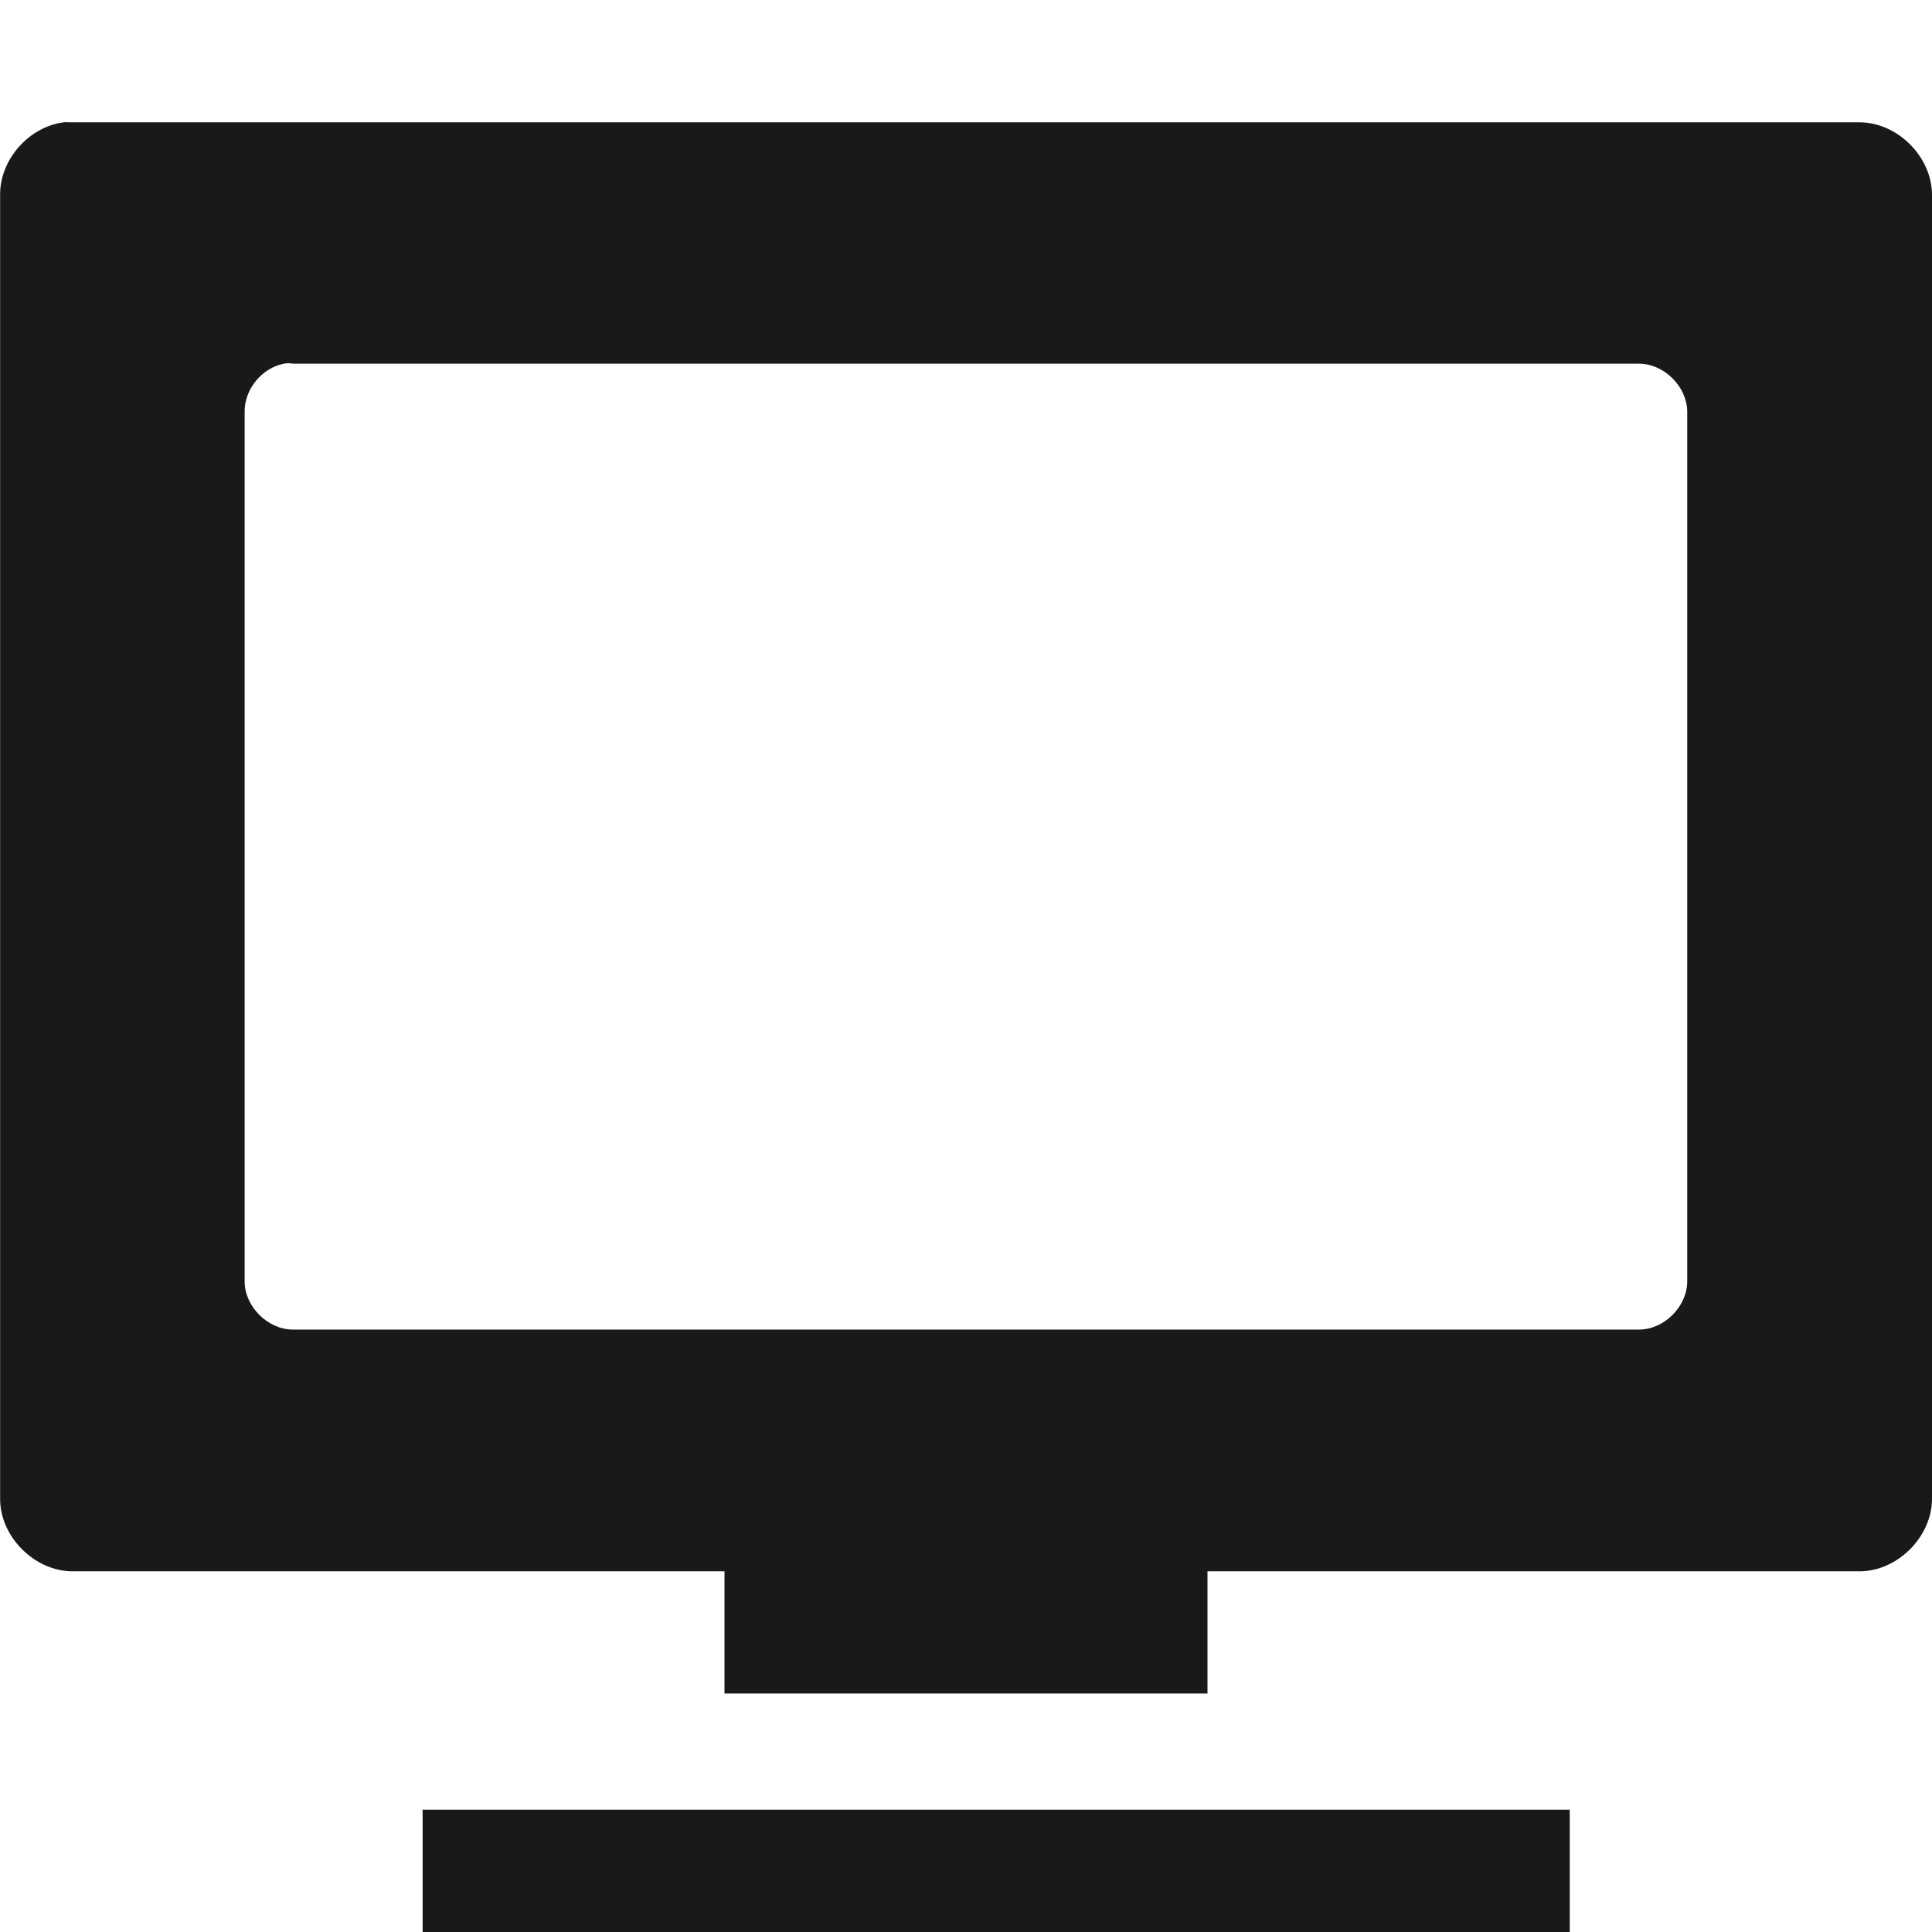
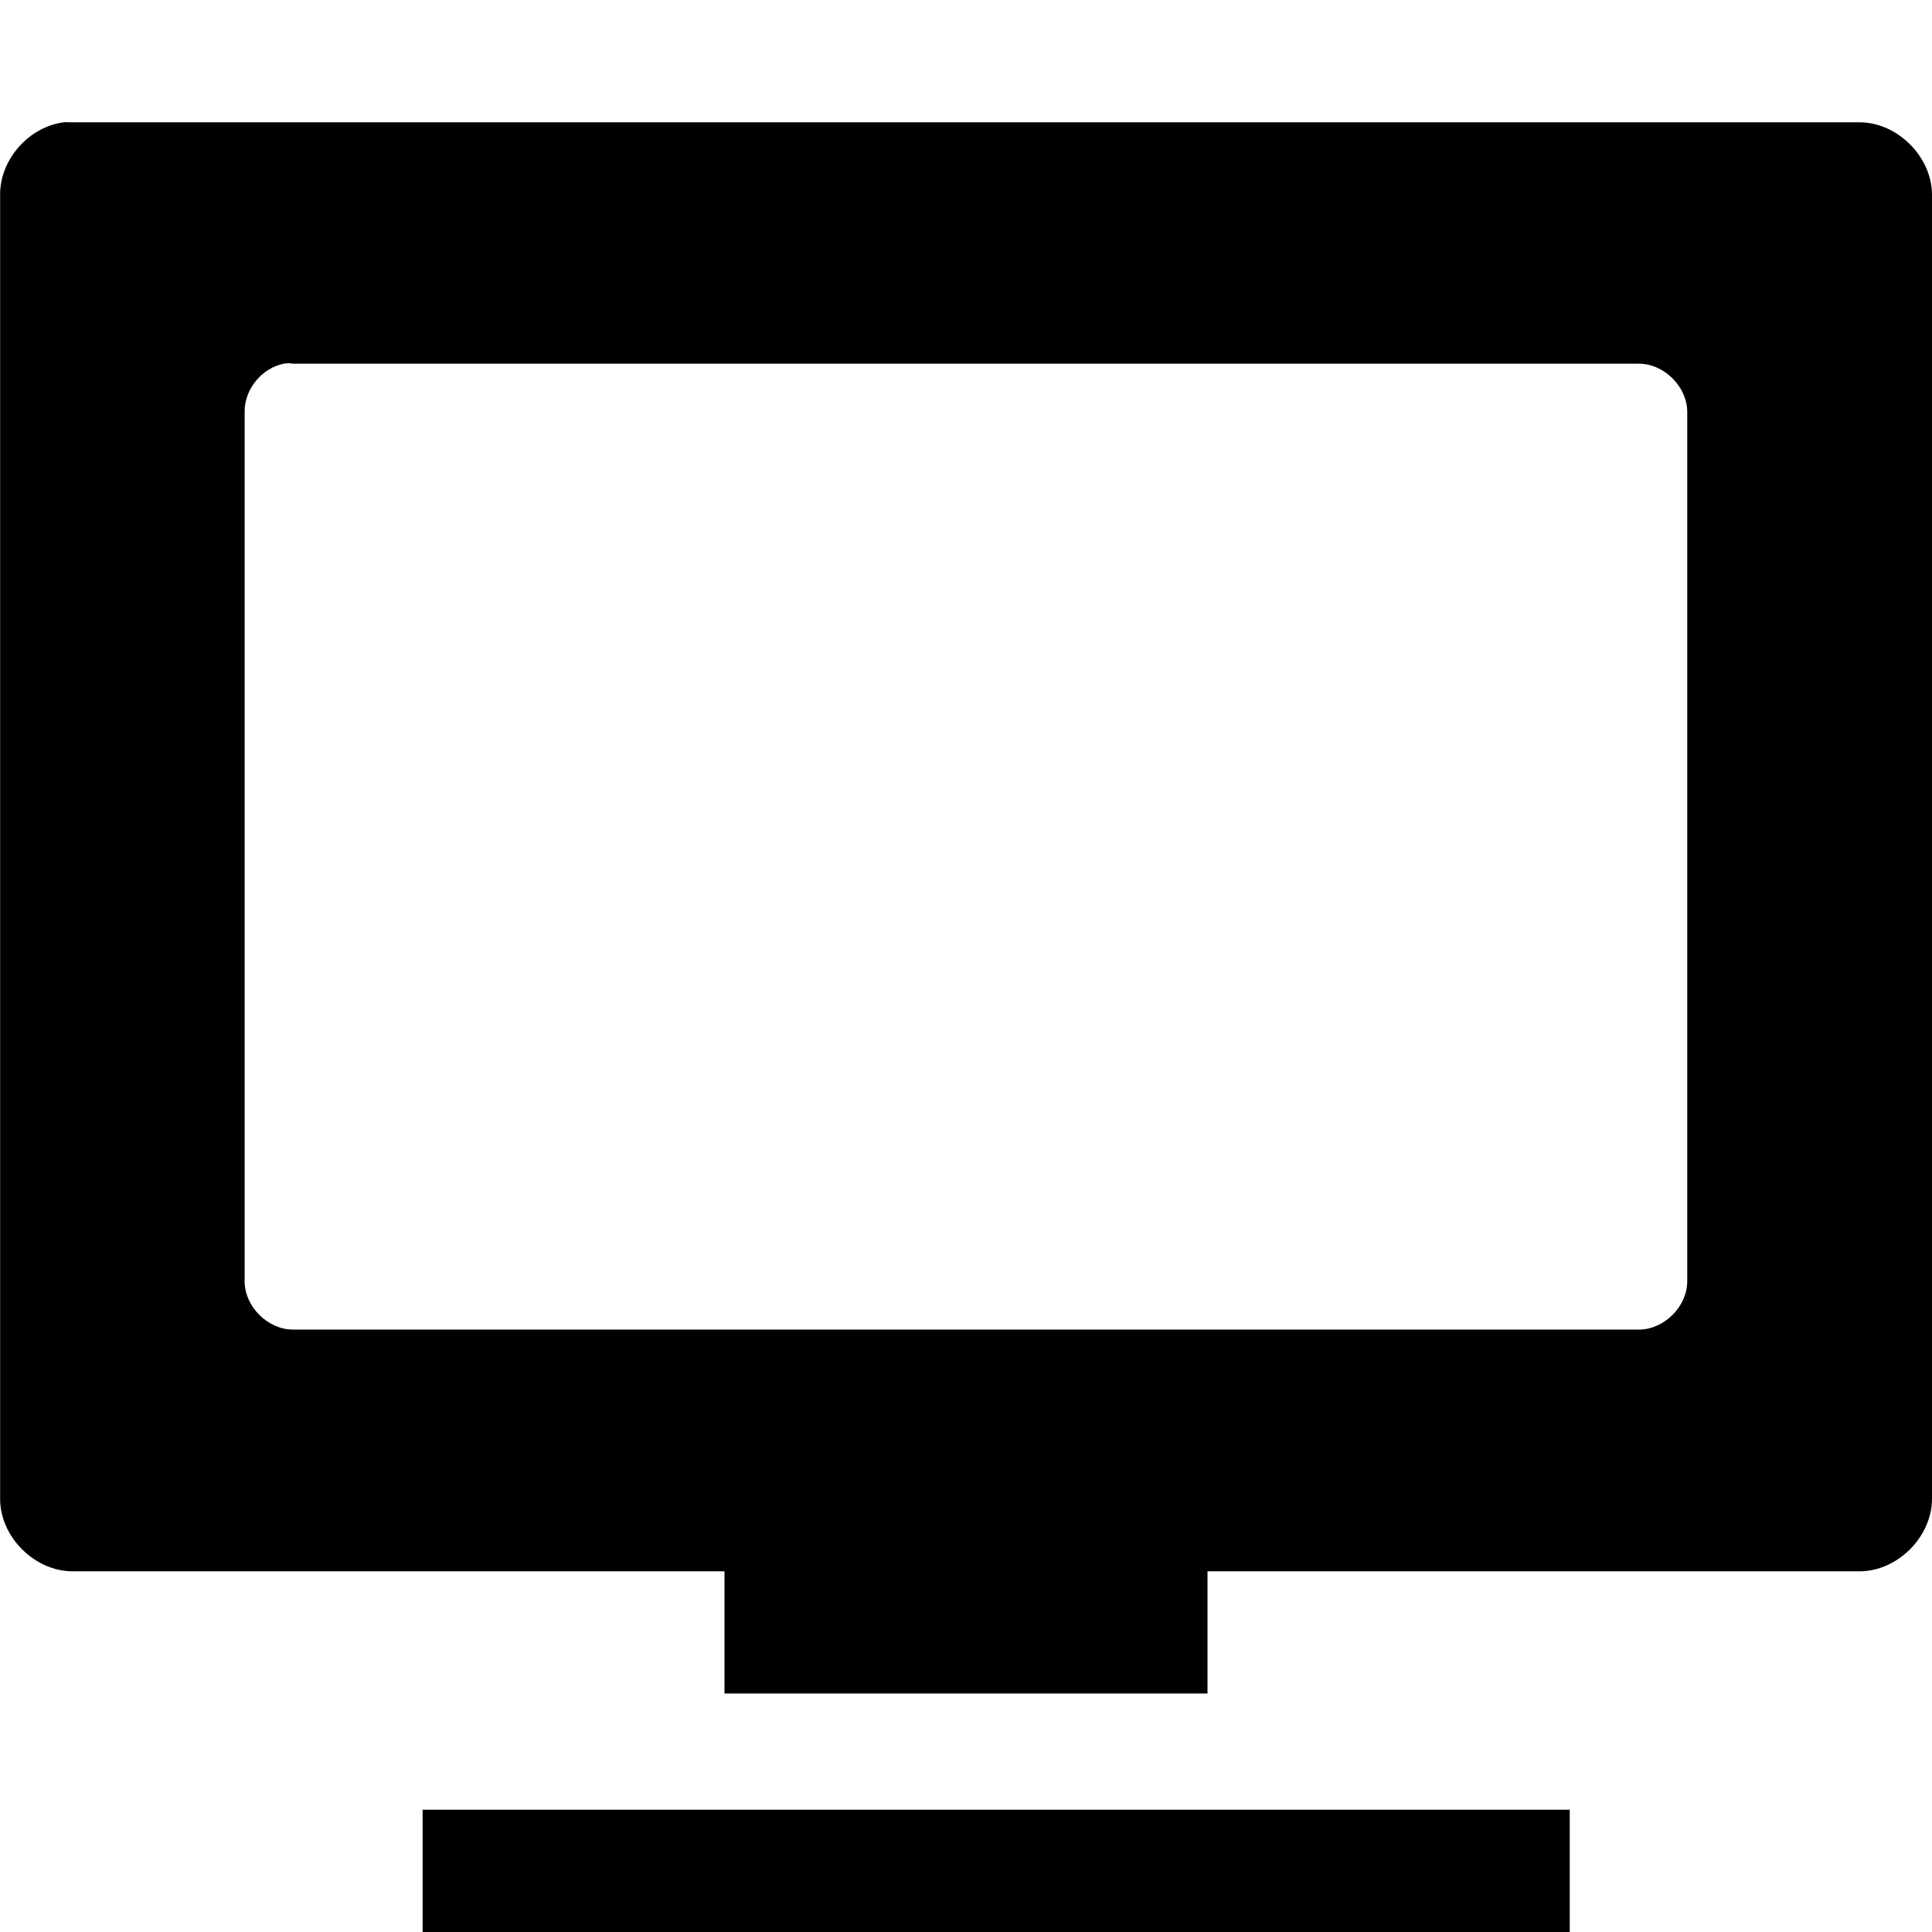
<svg xmlns="http://www.w3.org/2000/svg" width="16px" height="16px" id="svg3019" version="1.1">
  <defs id="defs3021" />
  <g id="layer1">
-     <path style="font-size:medium;font-style:normal;font-variant:normal;font-weight:normal;font-stretch:normal;text-indent:0;text-align:start;text-decoration:none;line-height:normal;letter-spacing:normal;word-spacing:normal;text-transform:none;direction:ltr;block-progression:tb;writing-mode:lr-tb;text-anchor:start;baseline-shift:baseline;color:#000000;fill:#181a19;fill-opacity:1;fill-rule:nonzero;stroke:none;stroke-width:3;marker:none;visibility:visible;display:inline;overflow:visible;enable-background:accumulate;font-family:Sans;-inkscape-font-specification:Sans" d="m 0.538,1.012 c -0.293,0.031 -0.539,0.306 -0.537,0.6 l 0,10.8 C 3.8906256e-5,12.727 0.286,13.012 0.6,13.013 l 5.4,0 0,1.012 4,0 0,-1.012 5.4,0 c 0.314,-5e-5 0.6,-0.286 0.6,-0.6 L 16,1.613 c -3.1e-5,-0.314 -0.286,-0.6 -0.6,-0.6 l -14.8,0 z M 2.351,3.012 c 0.025,-0.005 0.05,-0.005 0.075,0 l 11.147,0 c 0.209,5e-5 0.4,0.191 0.4,0.4 l 0,7.199 c -2e-5,0.209 -0.191,0.4 -0.4,0.4 l -11.147,0 c -0.209,-5e-5 -0.4,-0.191 -0.4,-0.4 l 0,-7.199 c -0.003,-0.187 0.142,-0.365 0.325,-0.4 z M 3.5,14.987 3.5,16 13,16 13,14.987 z" id="rect4042" />
+     <path style="font-size:medium;font-style:normal;font-variant:normal;font-weight:normal;font-stretch:normal;text-indent:0;text-align:start;text-decoration:none;line-height:normal;letter-spacing:normal;word-spacing:normal;text-transform:none;direction:ltr;block-progression:tb;writing-mode:lr-tb;text-anchor:start;baseline-shift:baseline;color:#000000;fill:#000000;fill-opacity:1;fill-rule:nonzero;stroke:none;stroke-width:3;marker:none;visibility:visible;display:inline;overflow:visible;enable-background:accumulate;font-family:Sans;-inkscape-font-specification:Sans" d="m 0.538,1.012 c -0.293,0.031 -0.539,0.306 -0.537,0.6 l 0,10.8 C 3.8906256e-5,12.727 0.286,13.012 0.6,13.013 l 5.4,0 0,1.012 4,0 0,-1.012 5.4,0 c 0.314,-5e-5 0.6,-0.286 0.6,-0.6 L 16,1.613 c -3.1e-5,-0.314 -0.286,-0.6 -0.6,-0.6 l -14.8,0 z M 2.351,3.012 c 0.025,-0.005 0.05,-0.005 0.075,0 l 11.147,0 c 0.209,5e-5 0.4,0.191 0.4,0.4 l 0,7.199 c -2e-5,0.209 -0.191,0.4 -0.4,0.4 l -11.147,0 c -0.209,-5e-5 -0.4,-0.191 -0.4,-0.4 l 0,-7.199 c -0.003,-0.187 0.142,-0.365 0.325,-0.4 z M 3.5,14.987 3.5,16 13,16 13,14.987 z" id="rect4042" />
  </g>
</svg>
